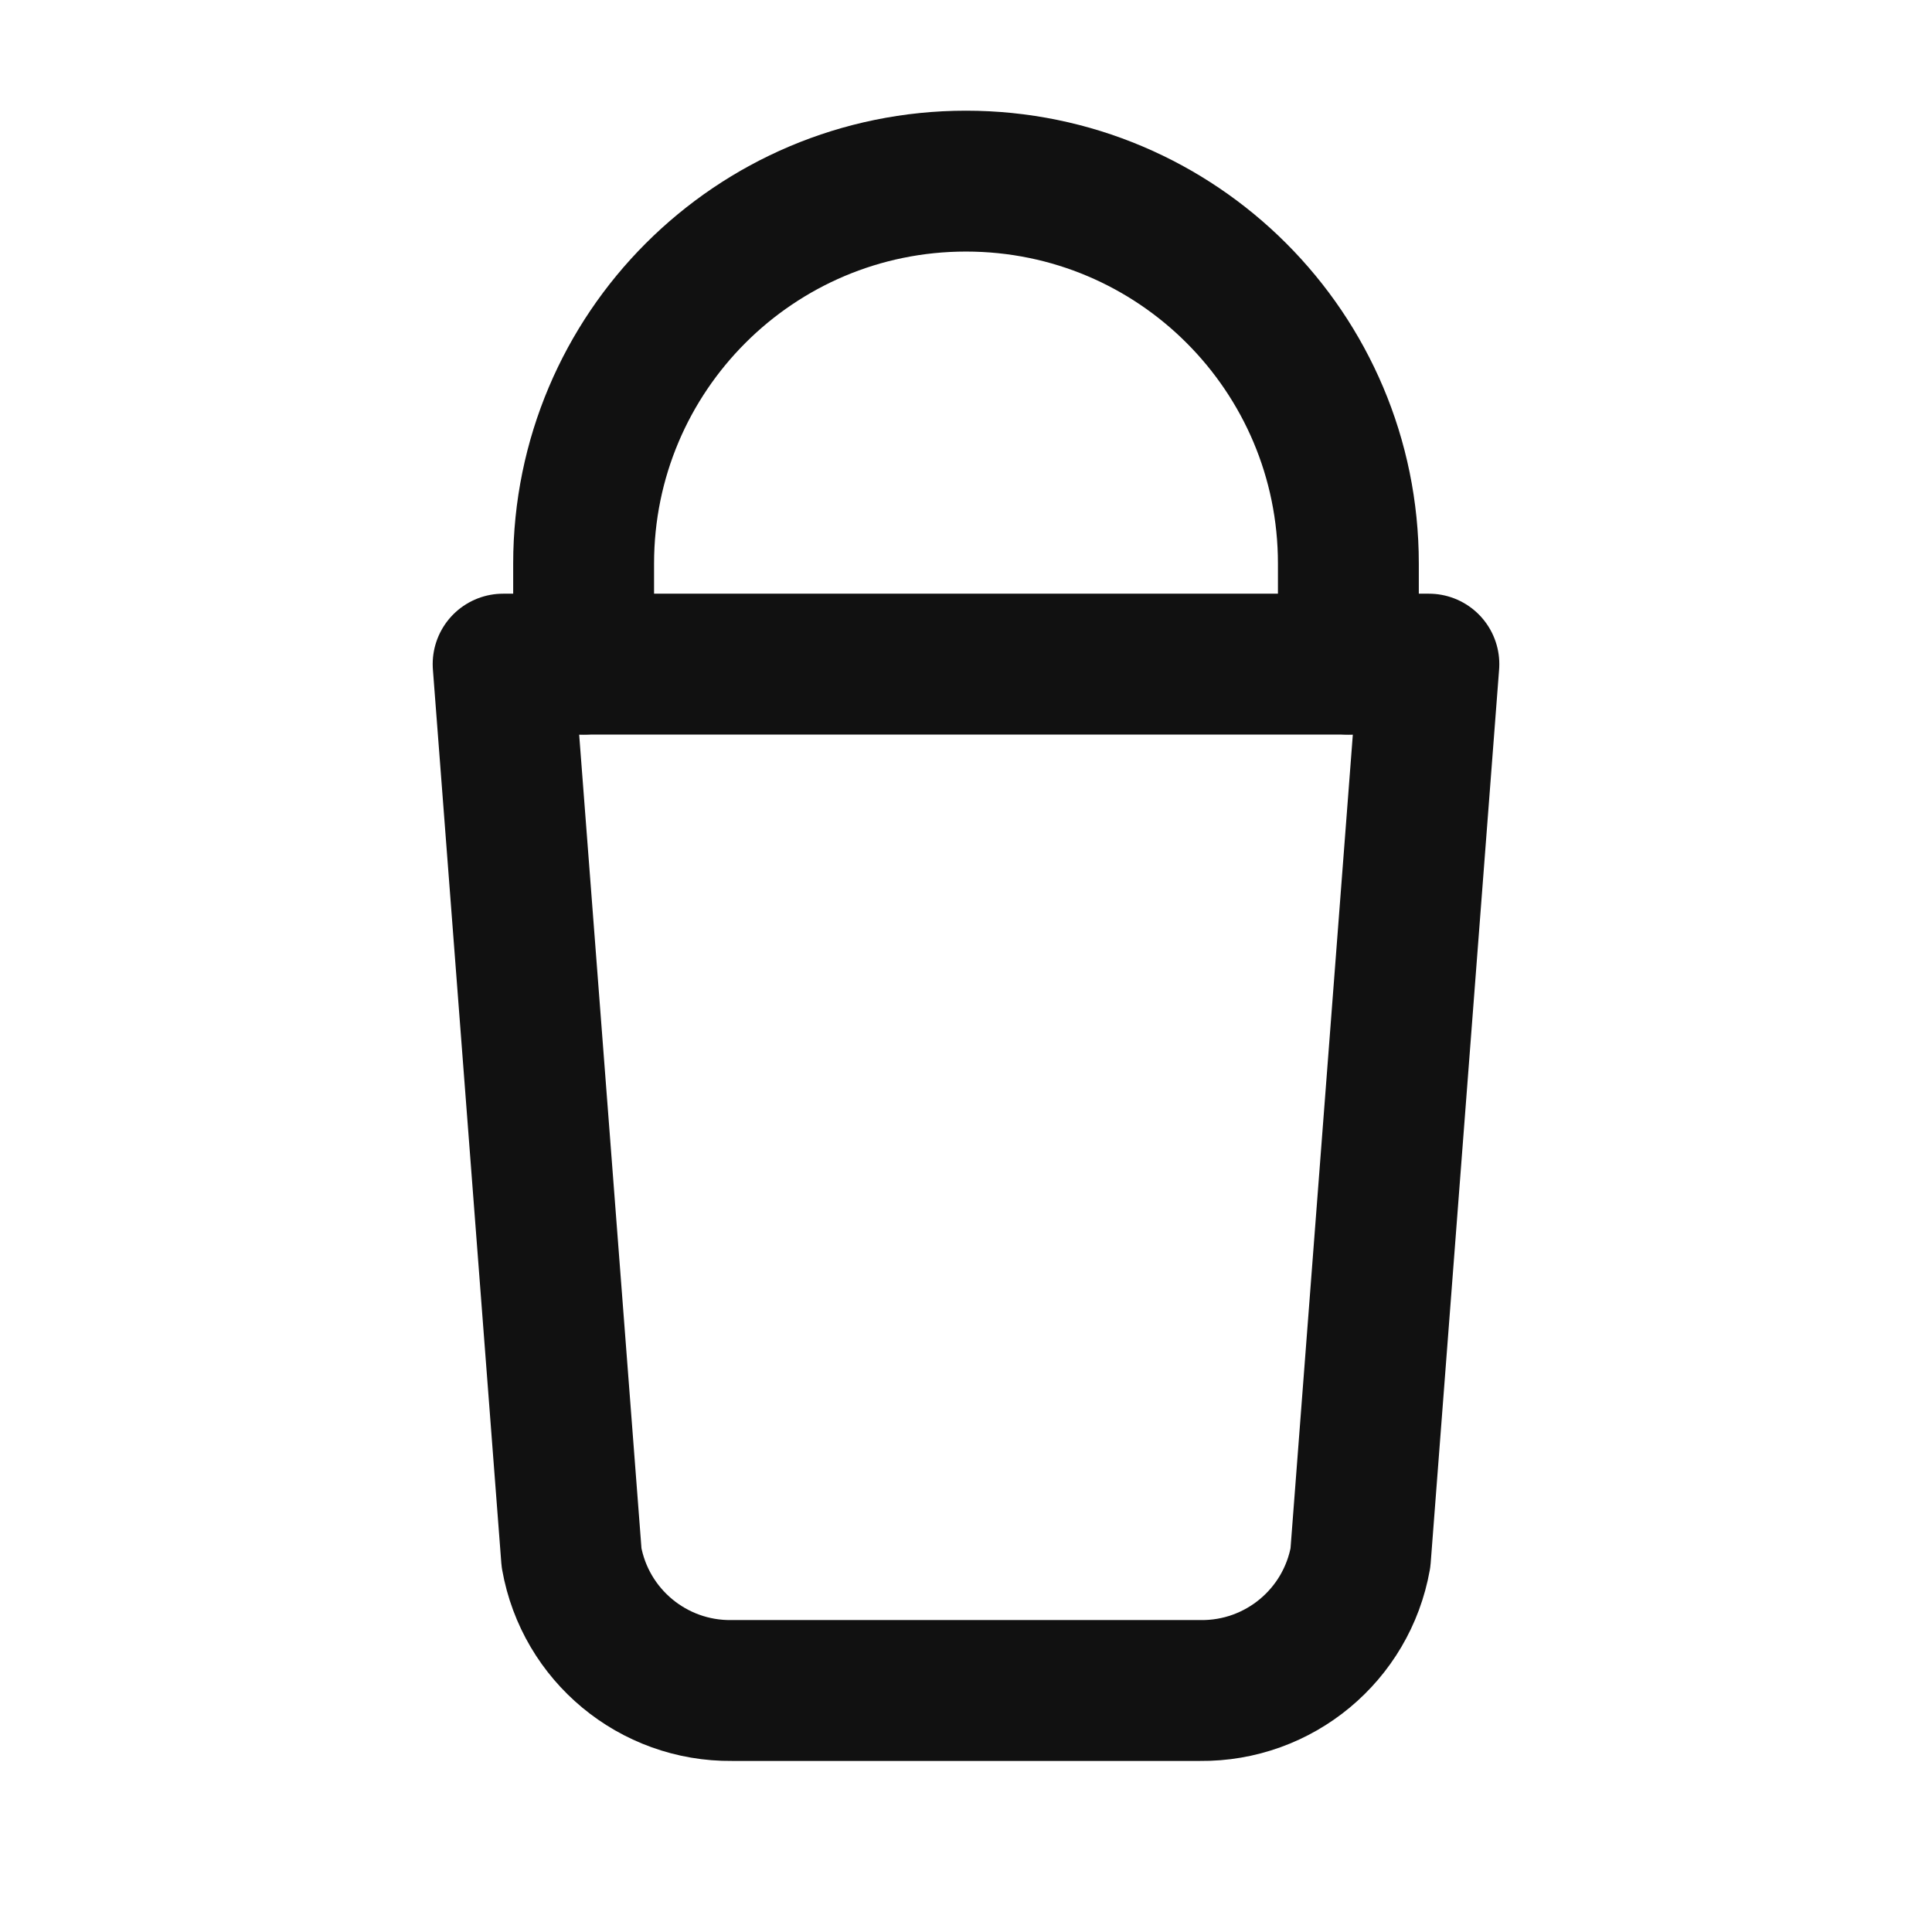
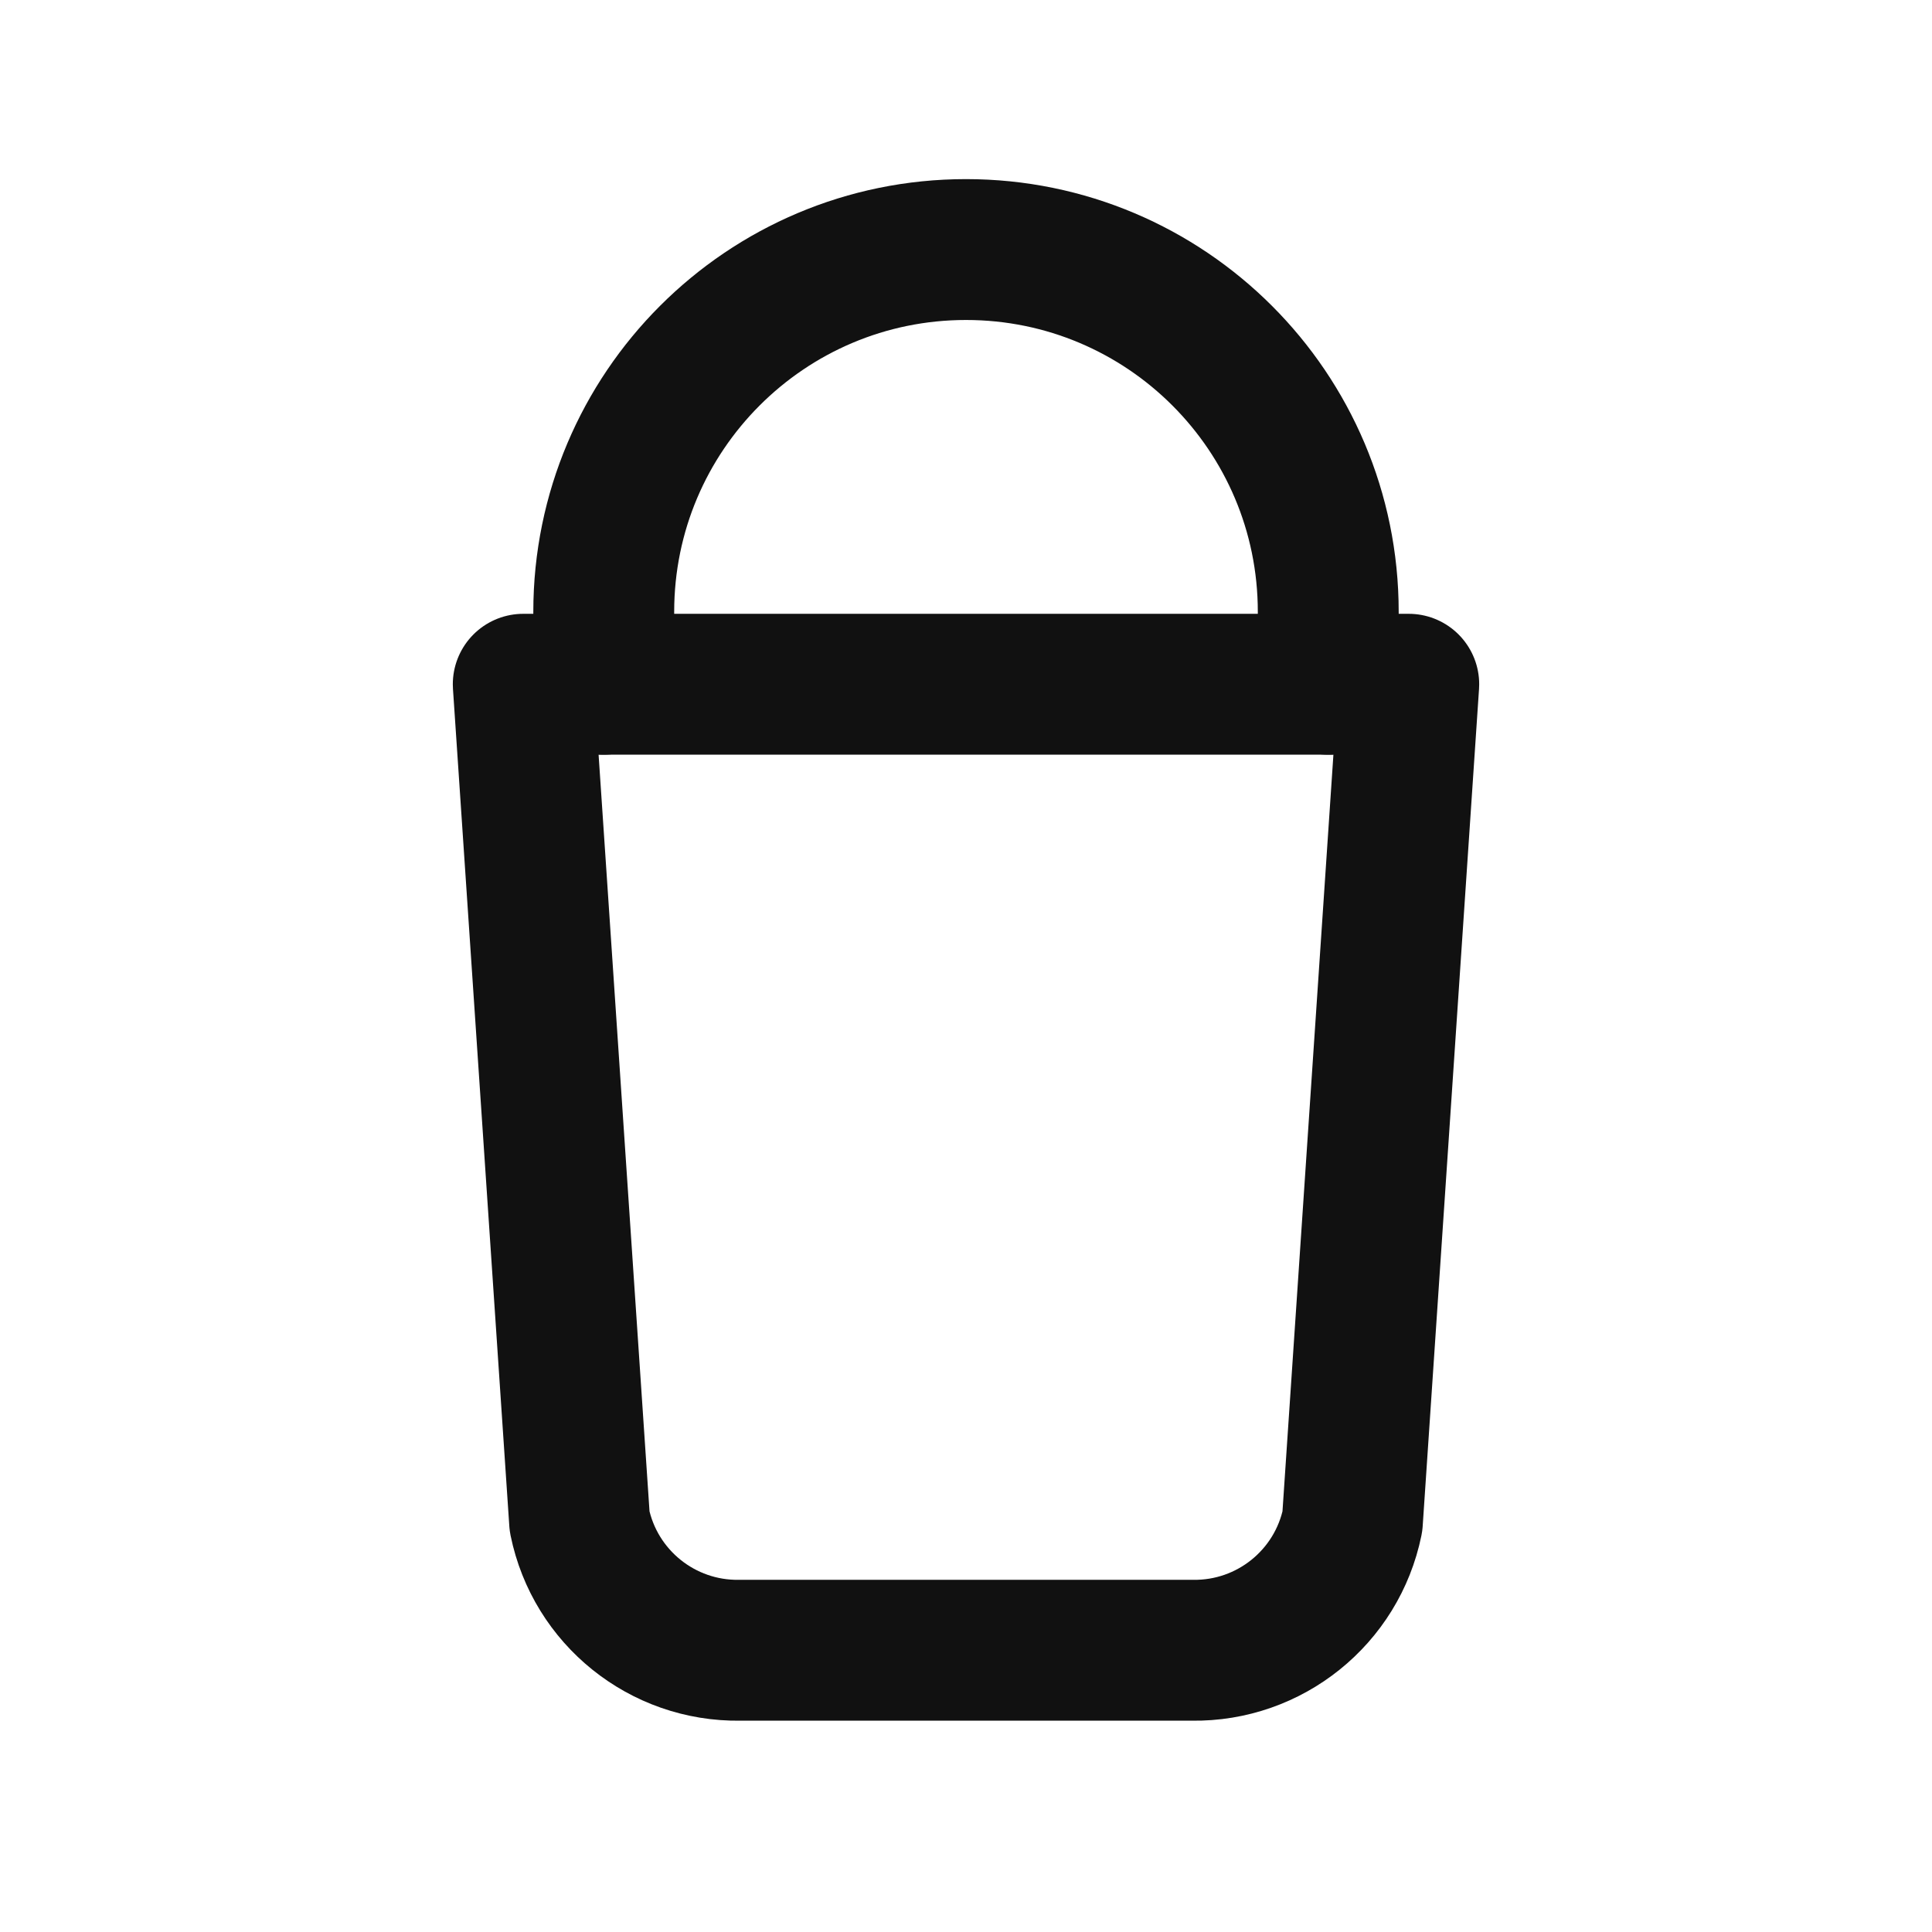
<svg xmlns="http://www.w3.org/2000/svg" viewBox="0 0 24 24" fill="none" aria-hidden="true">
-   <path d="M7.25 8.25V7a4.75 4.75 0 0 1 9.5 0v1.25" stroke="#111111" stroke-width="1.75" stroke-linecap="round" />
-   <path d="M6.25 8.25h11.5l-.85 11.1A2 2 0 0 1 14.91 21H9.09a2 2 0 0 1-1.99-1.65L6.25 8.25Z" stroke="#111111" stroke-width="1.75" stroke-linejoin="round" />
+   <path d="M7.5 8.5V7.6a4.5 4.5 0 0 1 9 0v.9" stroke="#111111" stroke-width="1.75" stroke-linecap="round" />
+   <path d="M6.5 8.5h11l-.7 10.4A2 2 0 0 1 14.81 20.5H9.19a2 2 0 0 1-1.99-1.6L6.5 8.5Z" stroke="#111111" stroke-width="1.75" stroke-linejoin="round" />
</svg>
